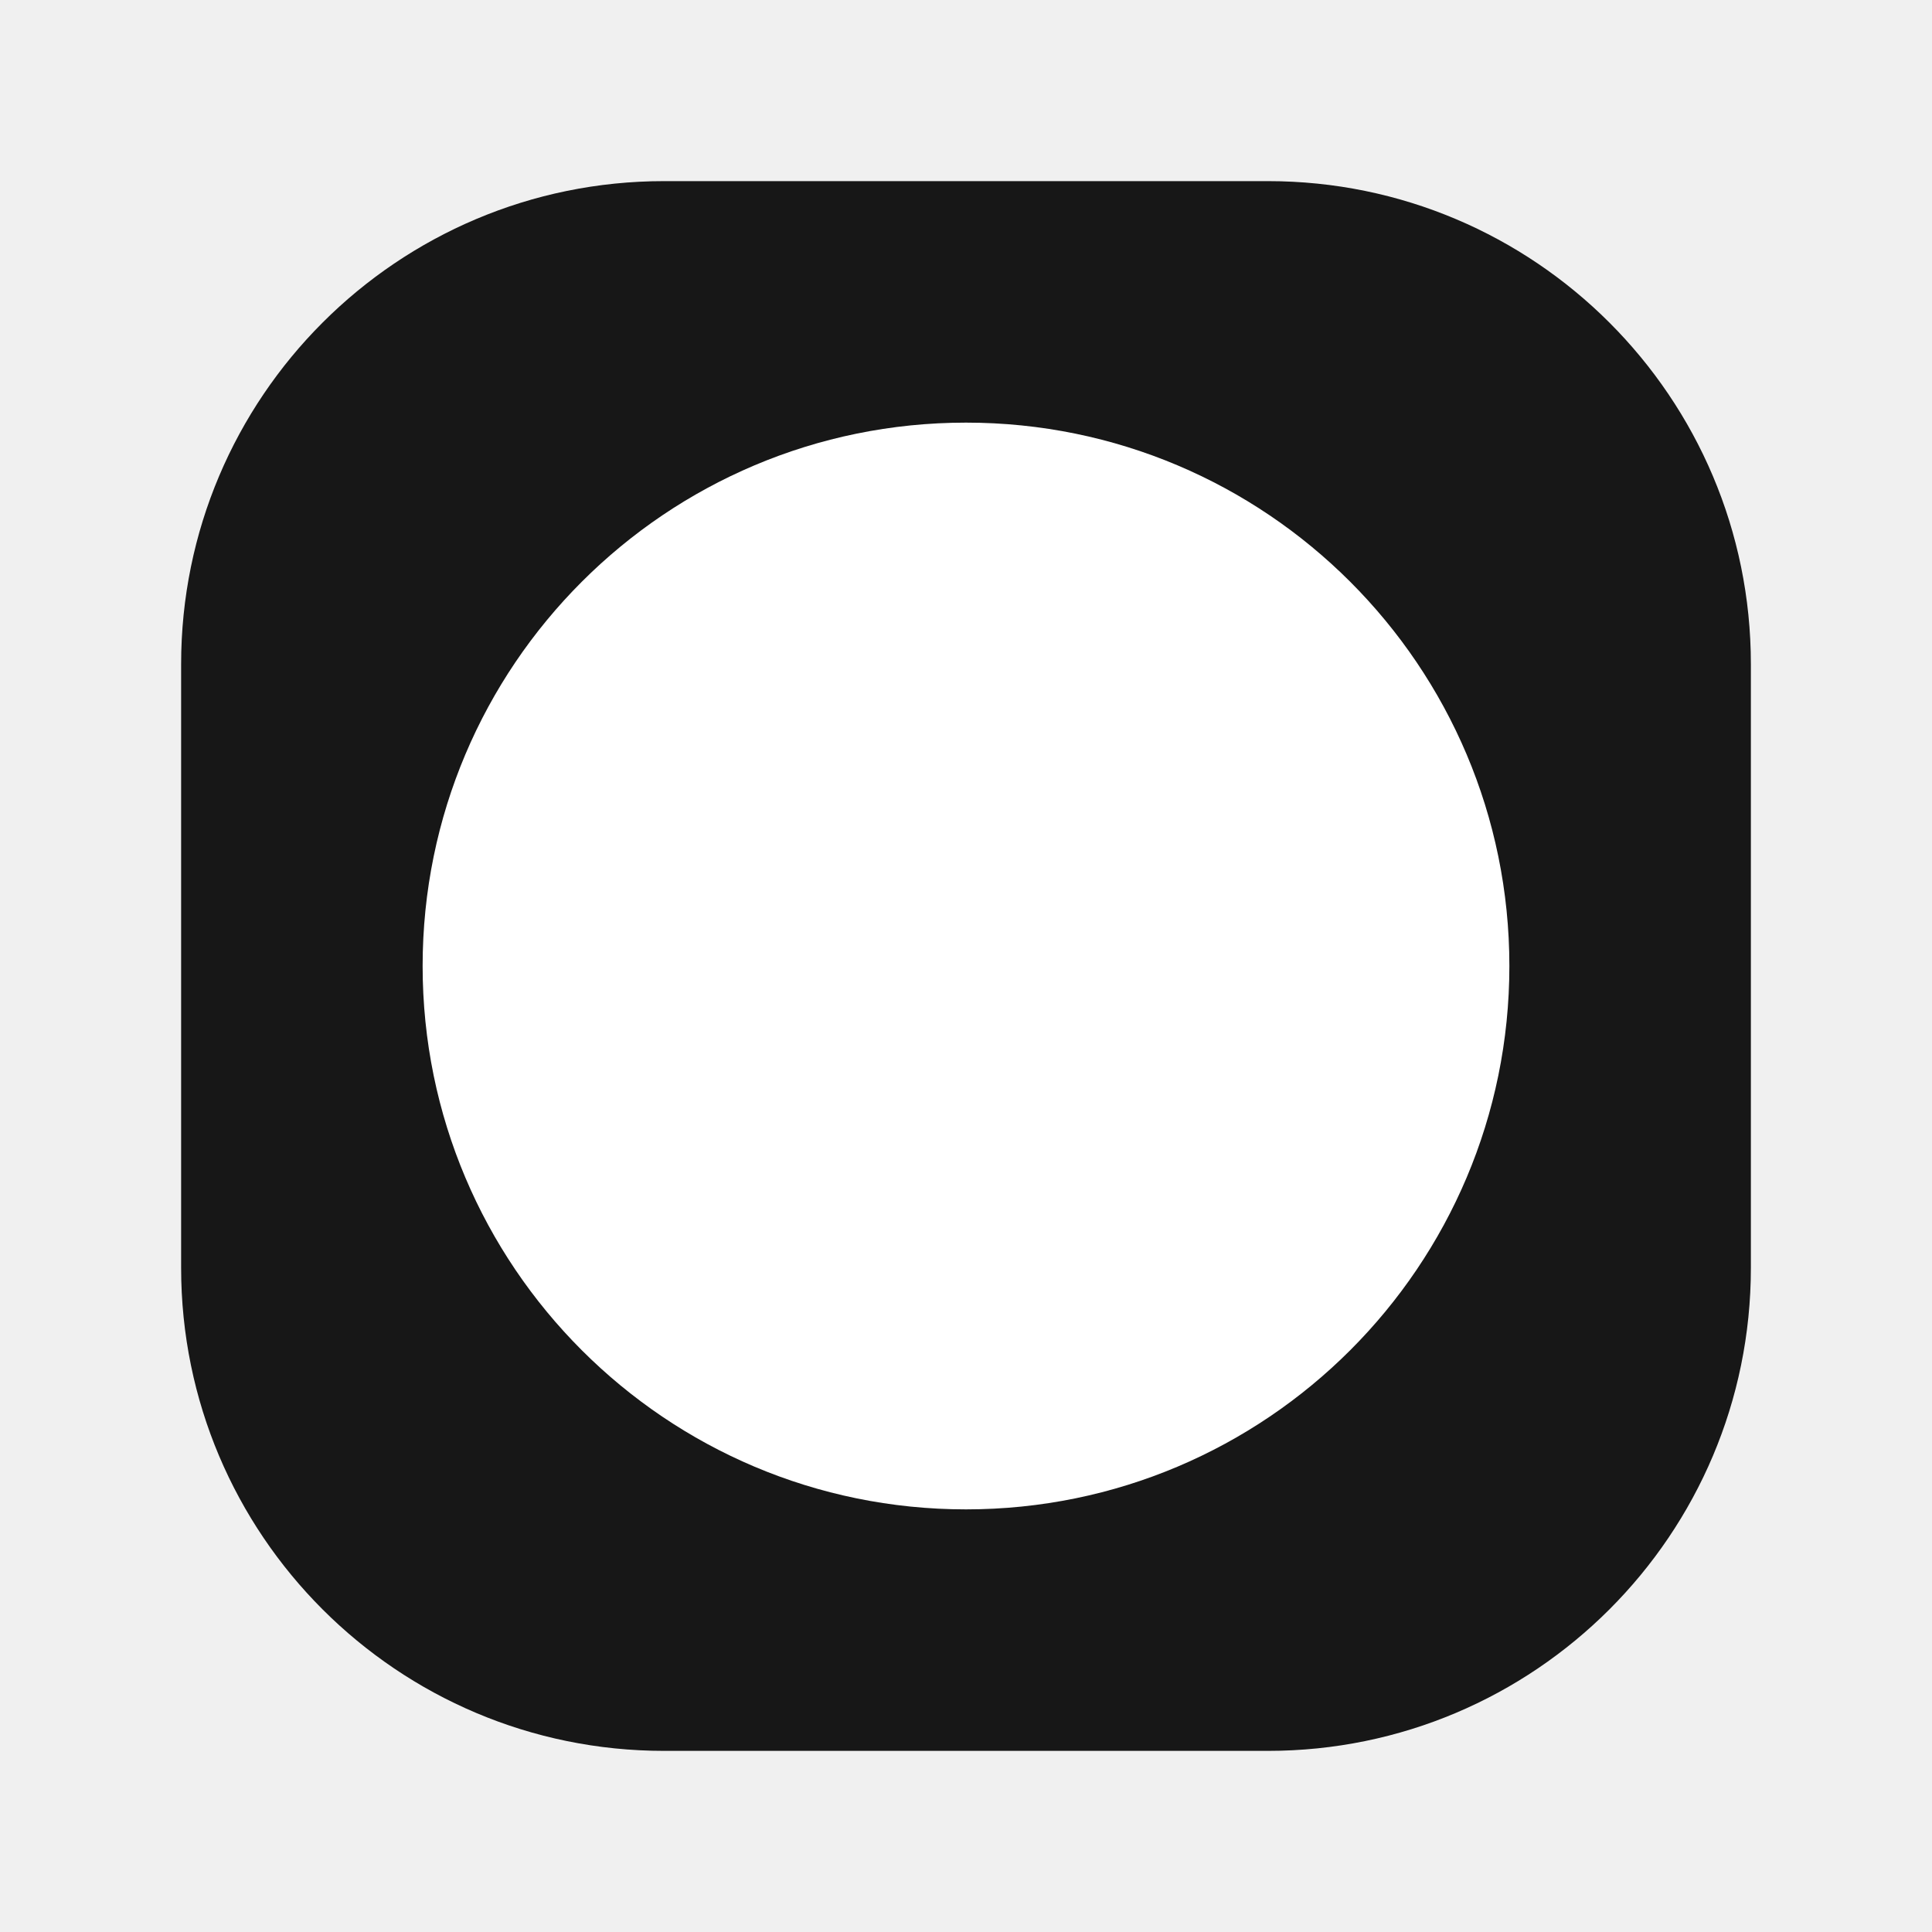
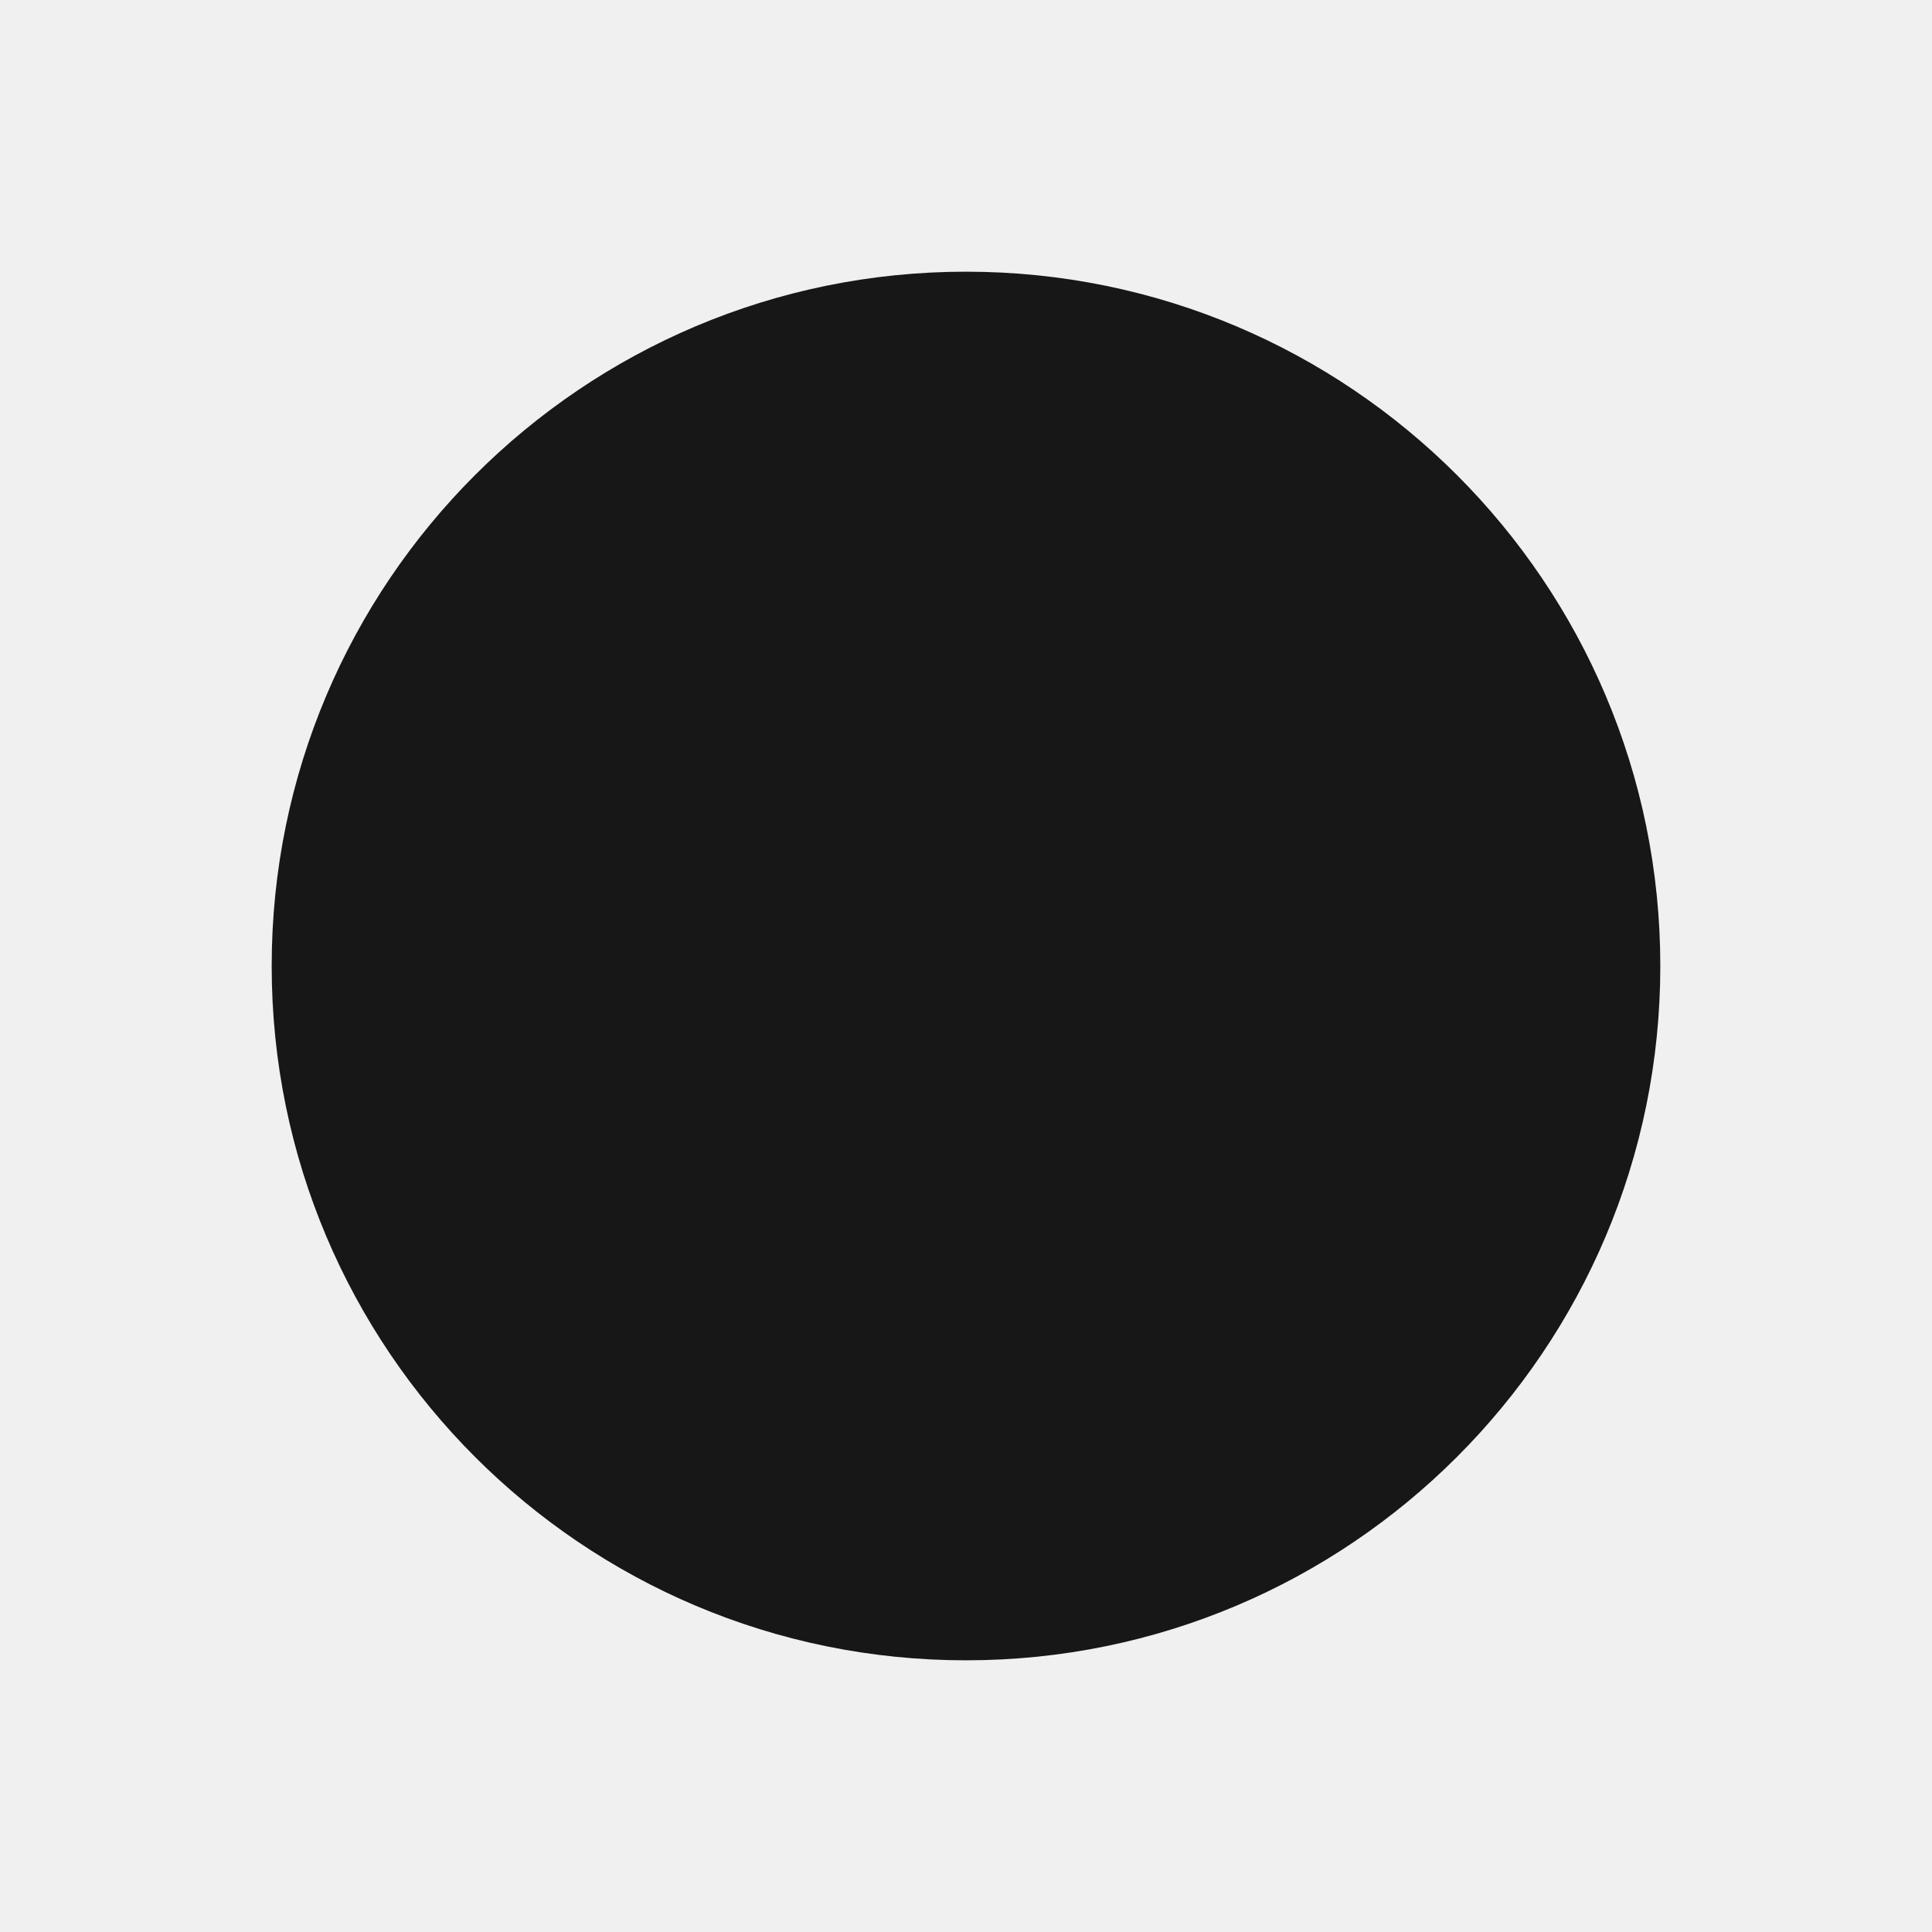
<svg xmlns="http://www.w3.org/2000/svg" width="512" height="512" viewBox="0 0 512 512" role="img" aria-label="Frihet ChatGPT composer icon">
-   <rect x="48" y="48" width="416" height="416" rx="128" fill="#171717" />
-   <circle cx="256" cy="256" r="144" fill="#ffffff" />
+   <circle cx="256" cy="256" r="184" fill="#171717" />
</svg>
